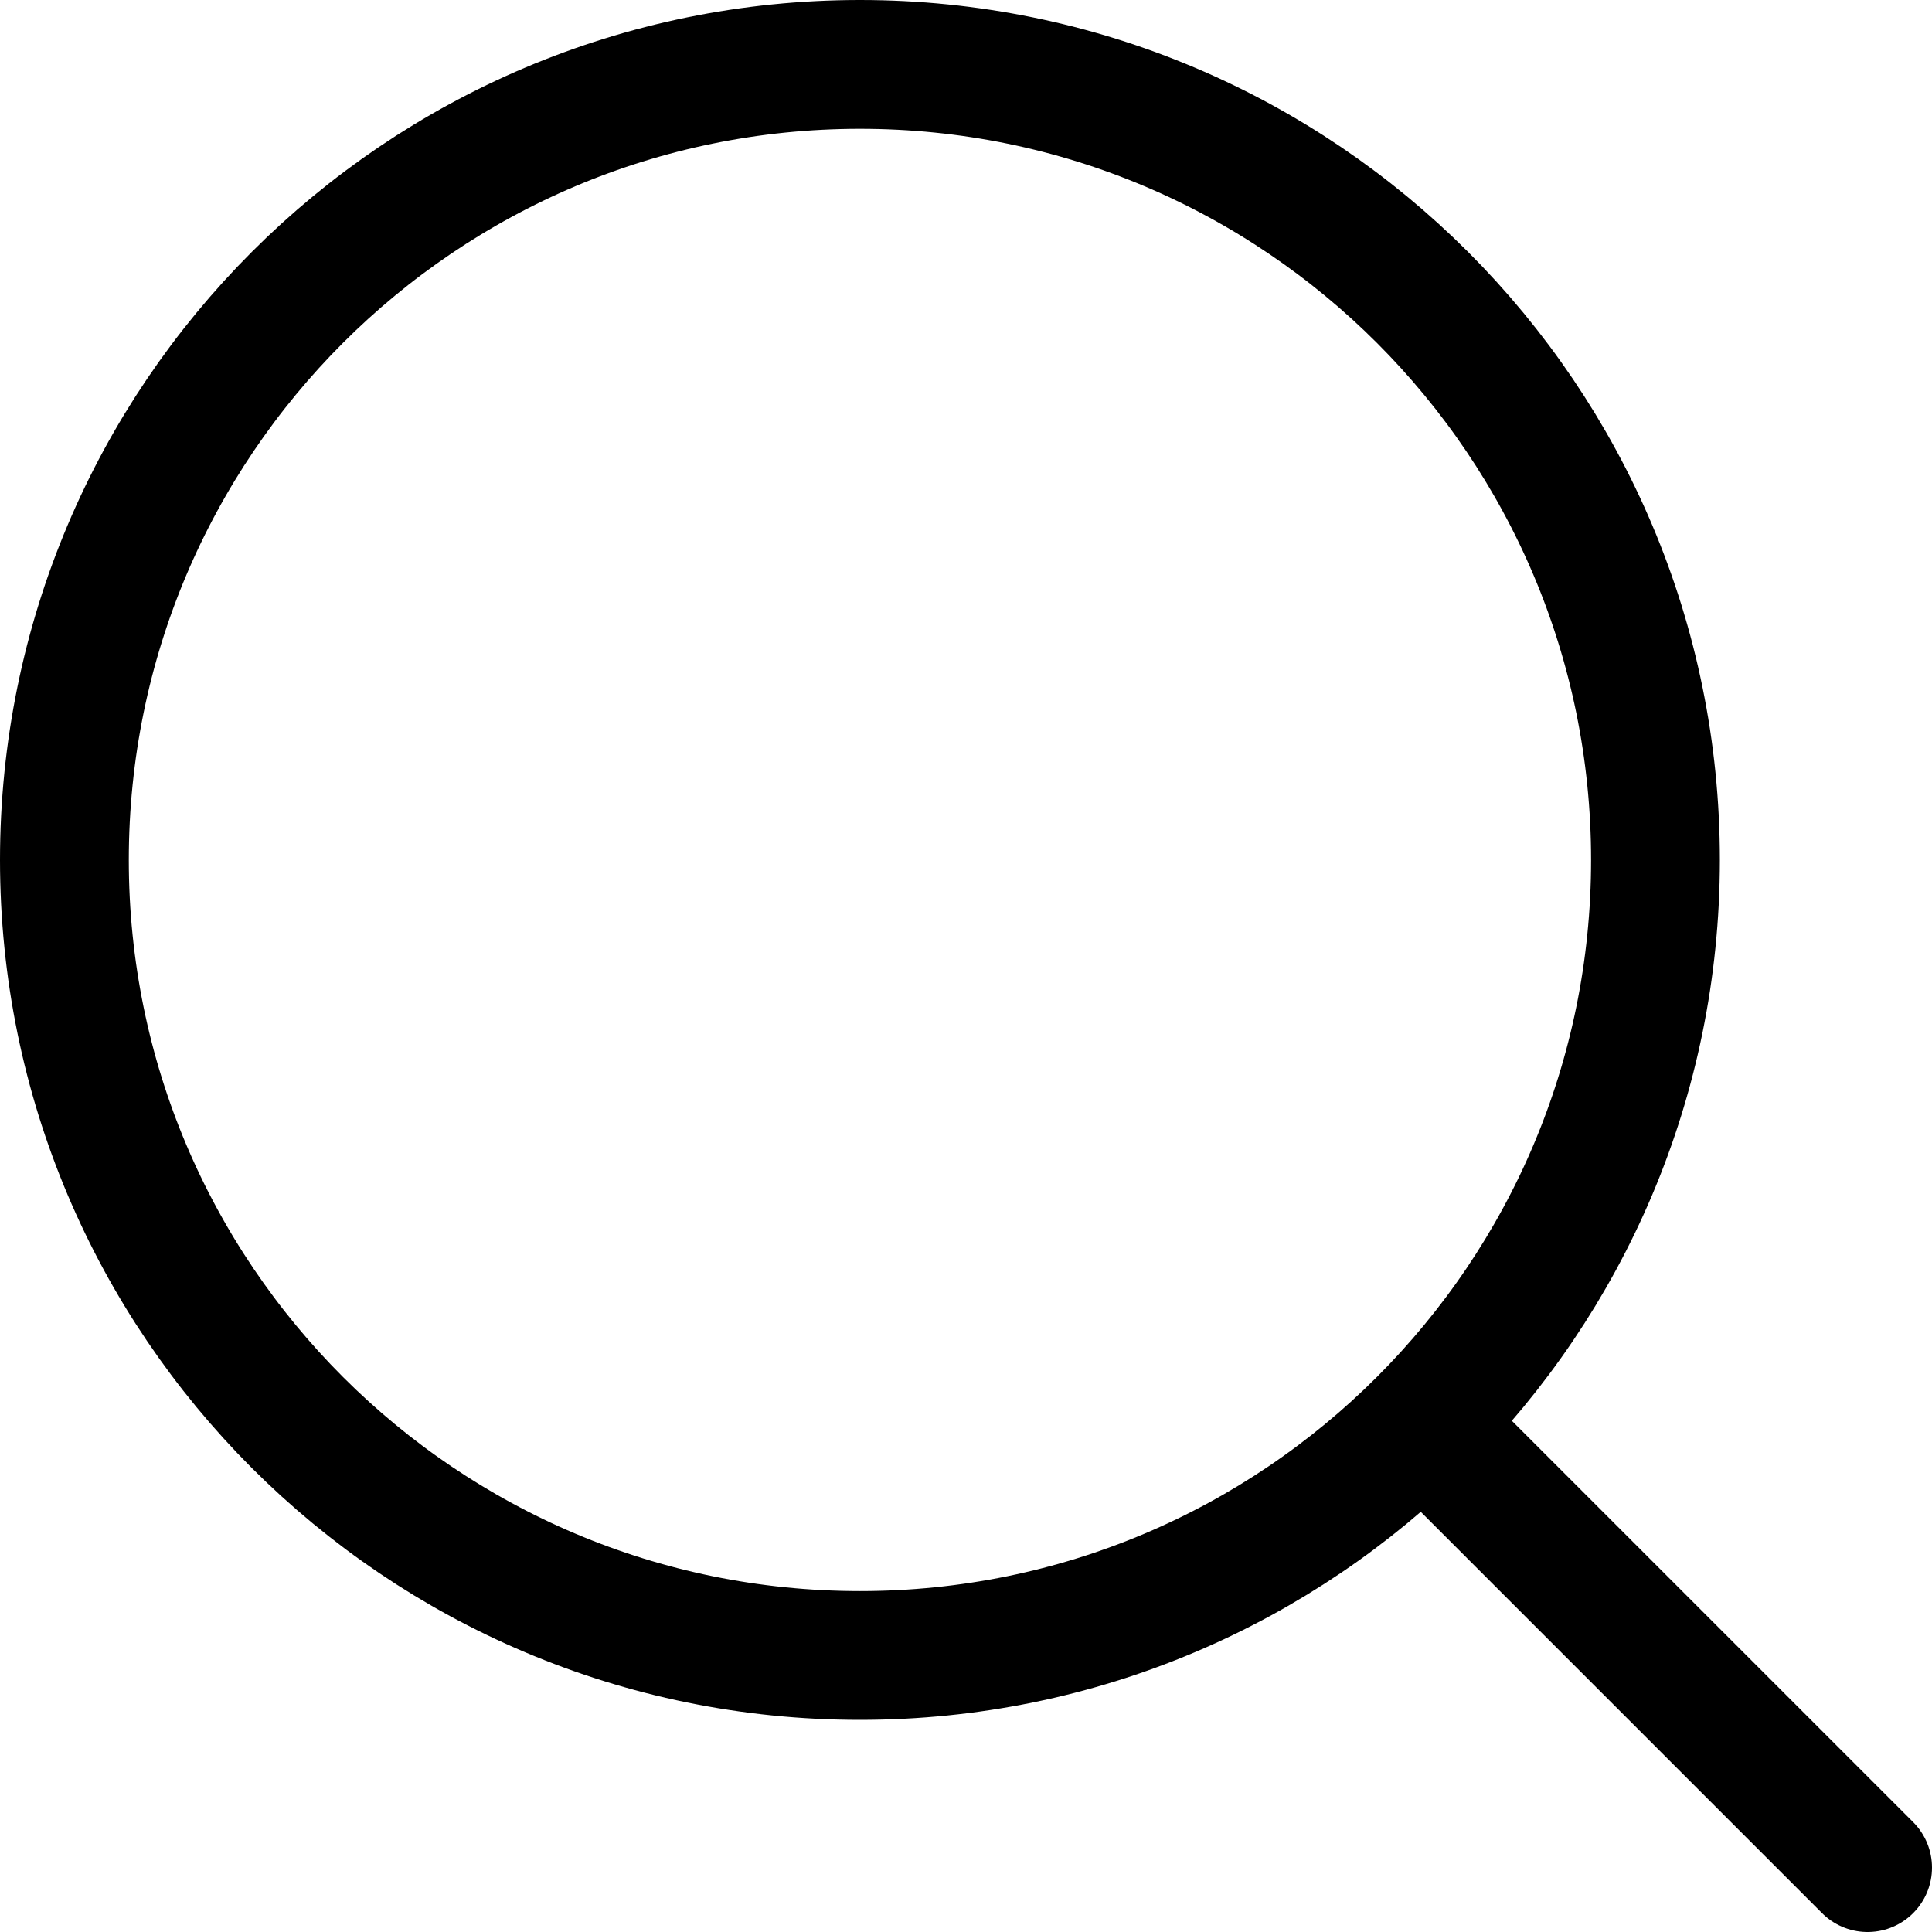
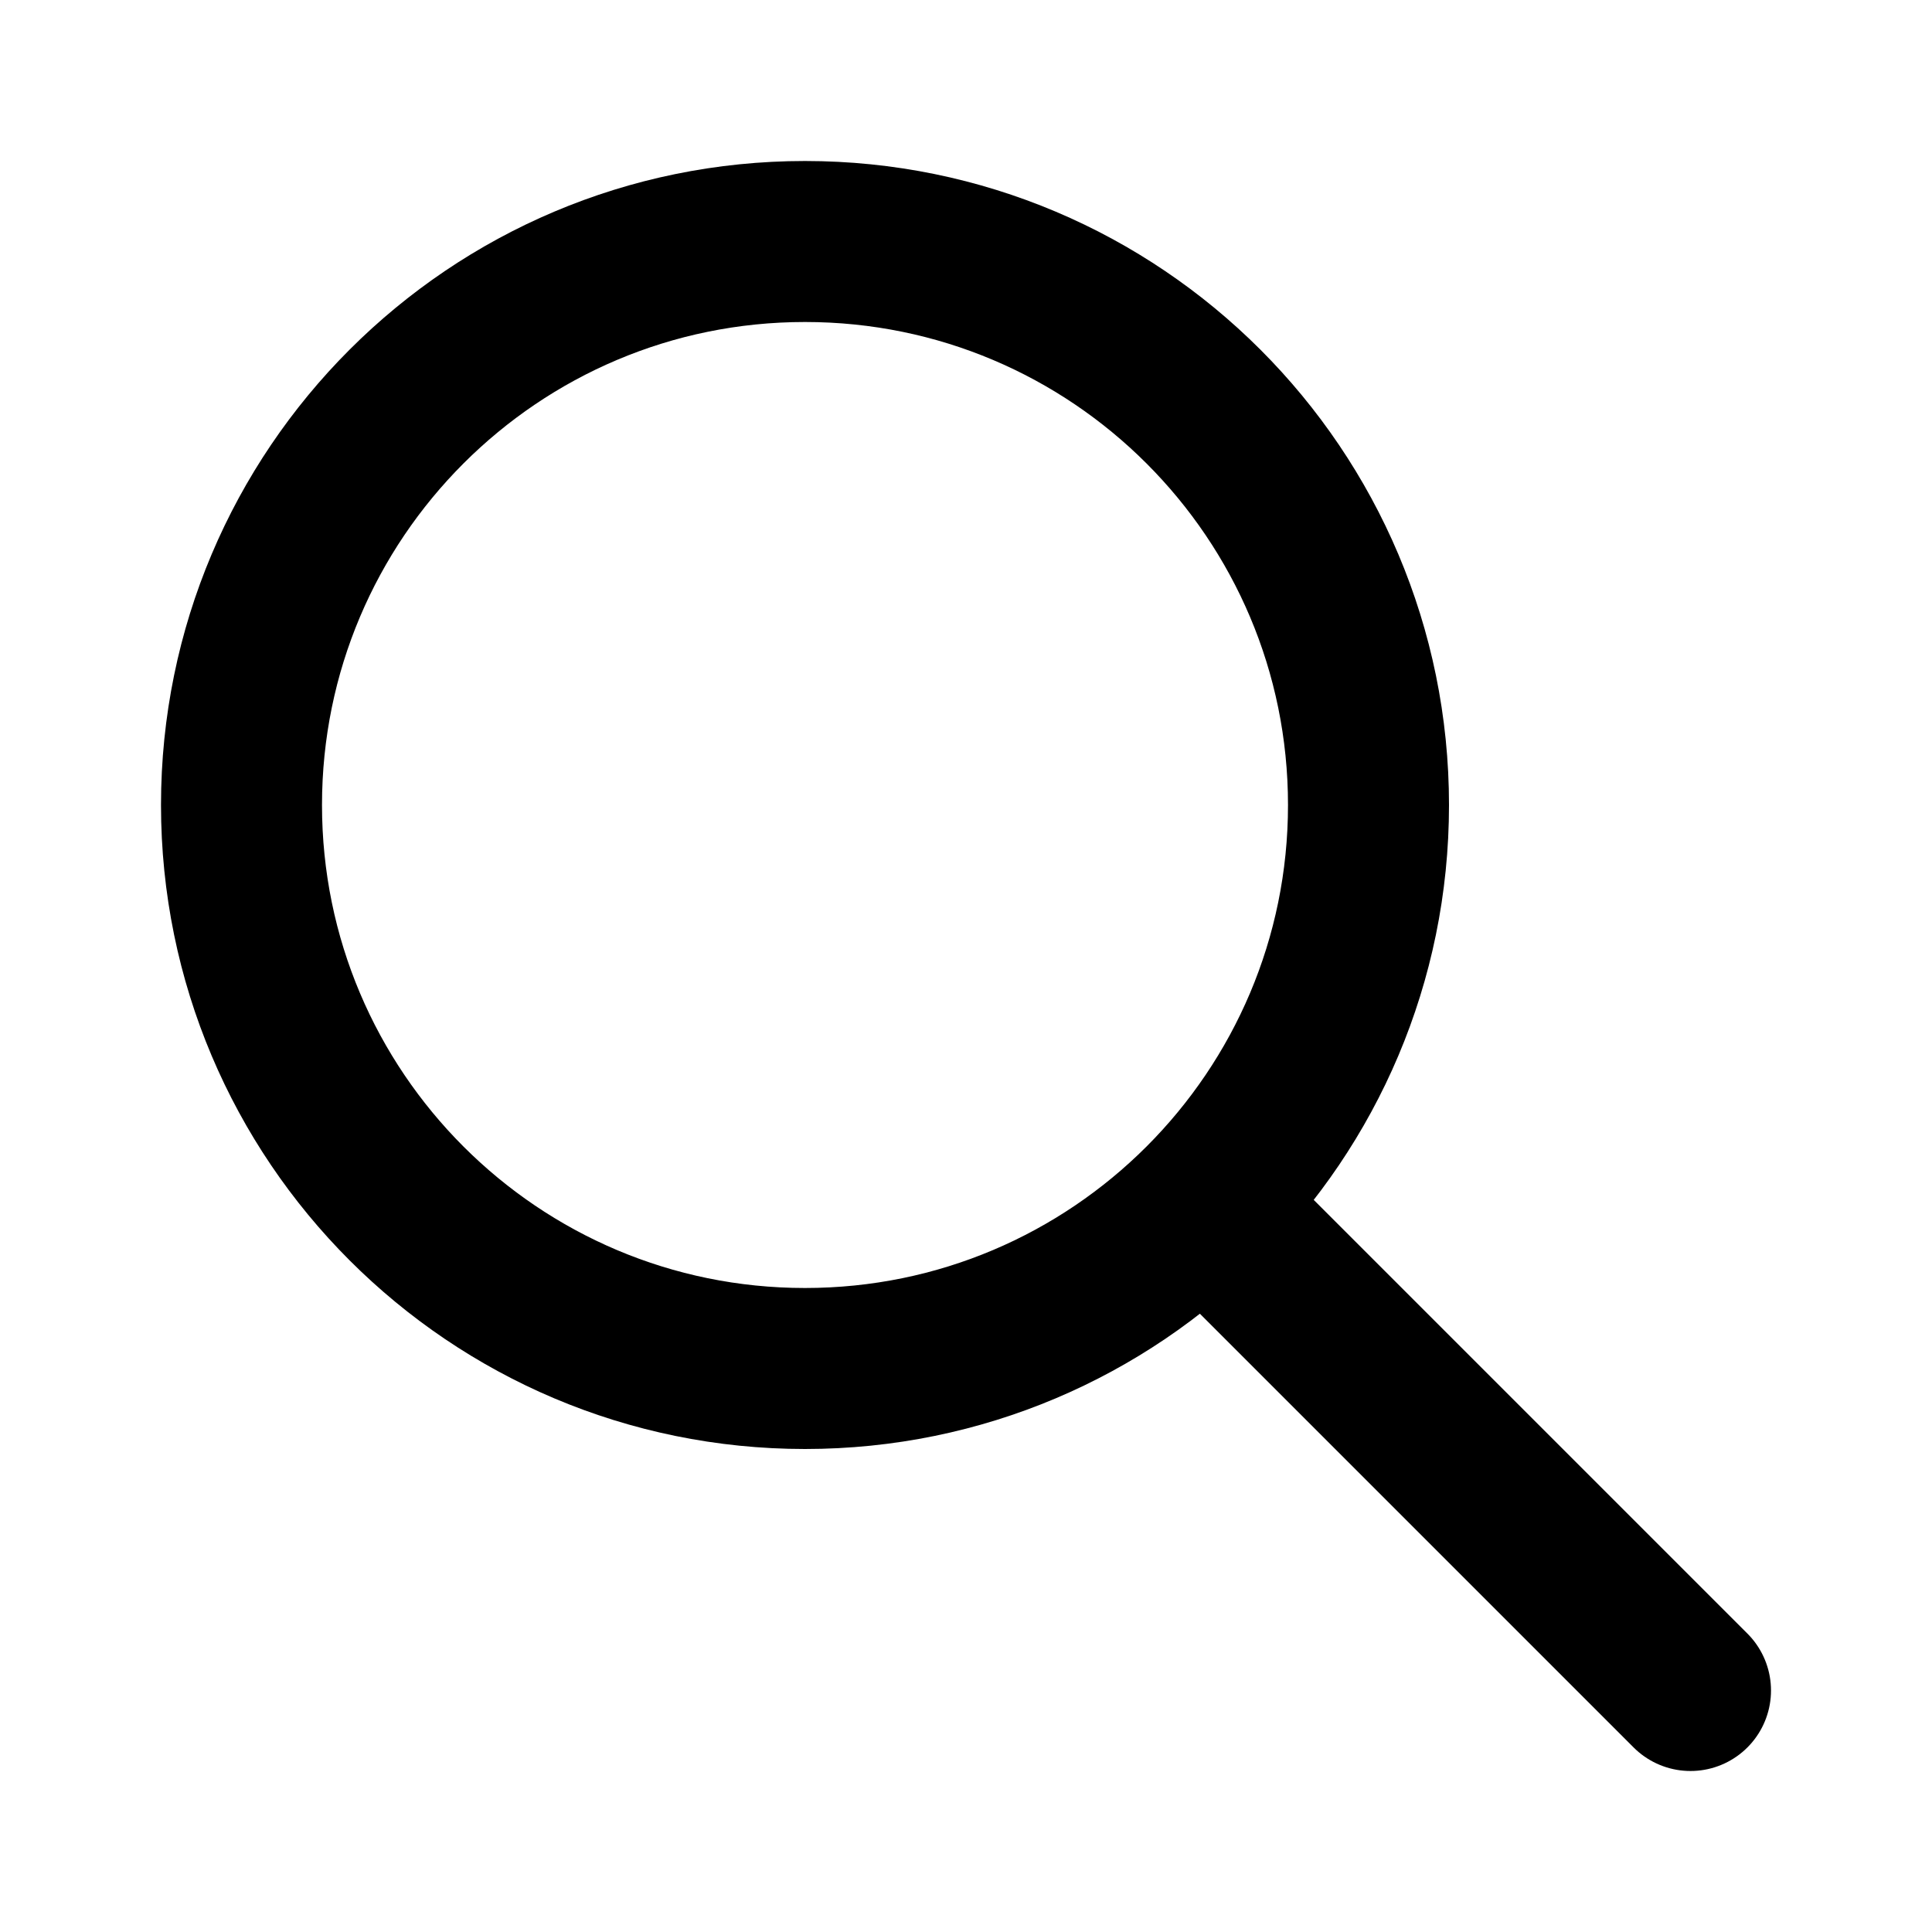
- <svg xmlns="http://www.w3.org/2000/svg" viewBox="0 0 15 15" fill="none">
-   <path d="M14.5 14.5L11.044 11.044M12.853 6.677C12.853 10.088 10.088 12.853 6.677 12.853C3.265 12.853 0.5 10.088 0.5 6.677C0.5 3.265 3.265 0.5 6.677 0.5C10.088 0.5 12.853 3.265 12.853 6.677Z" stroke="currentColor" stroke-linecap="round" stroke-linejoin="round" />
+ <svg xmlns="http://www.w3.org/2000/svg" viewBox="0 0 24 24" fill="none">
+   <path d="M15 15L21 21M10 17C6.134 17 3 13.866 3 10C3 6.134 6.134 3 10 3C13.866 3 17 6.134 17 10C17 13.866 13.866 17 10 17Z" stroke="currentColor" stroke-width="2" stroke-linecap="round" stroke-linejoin="round" />
</svg>
